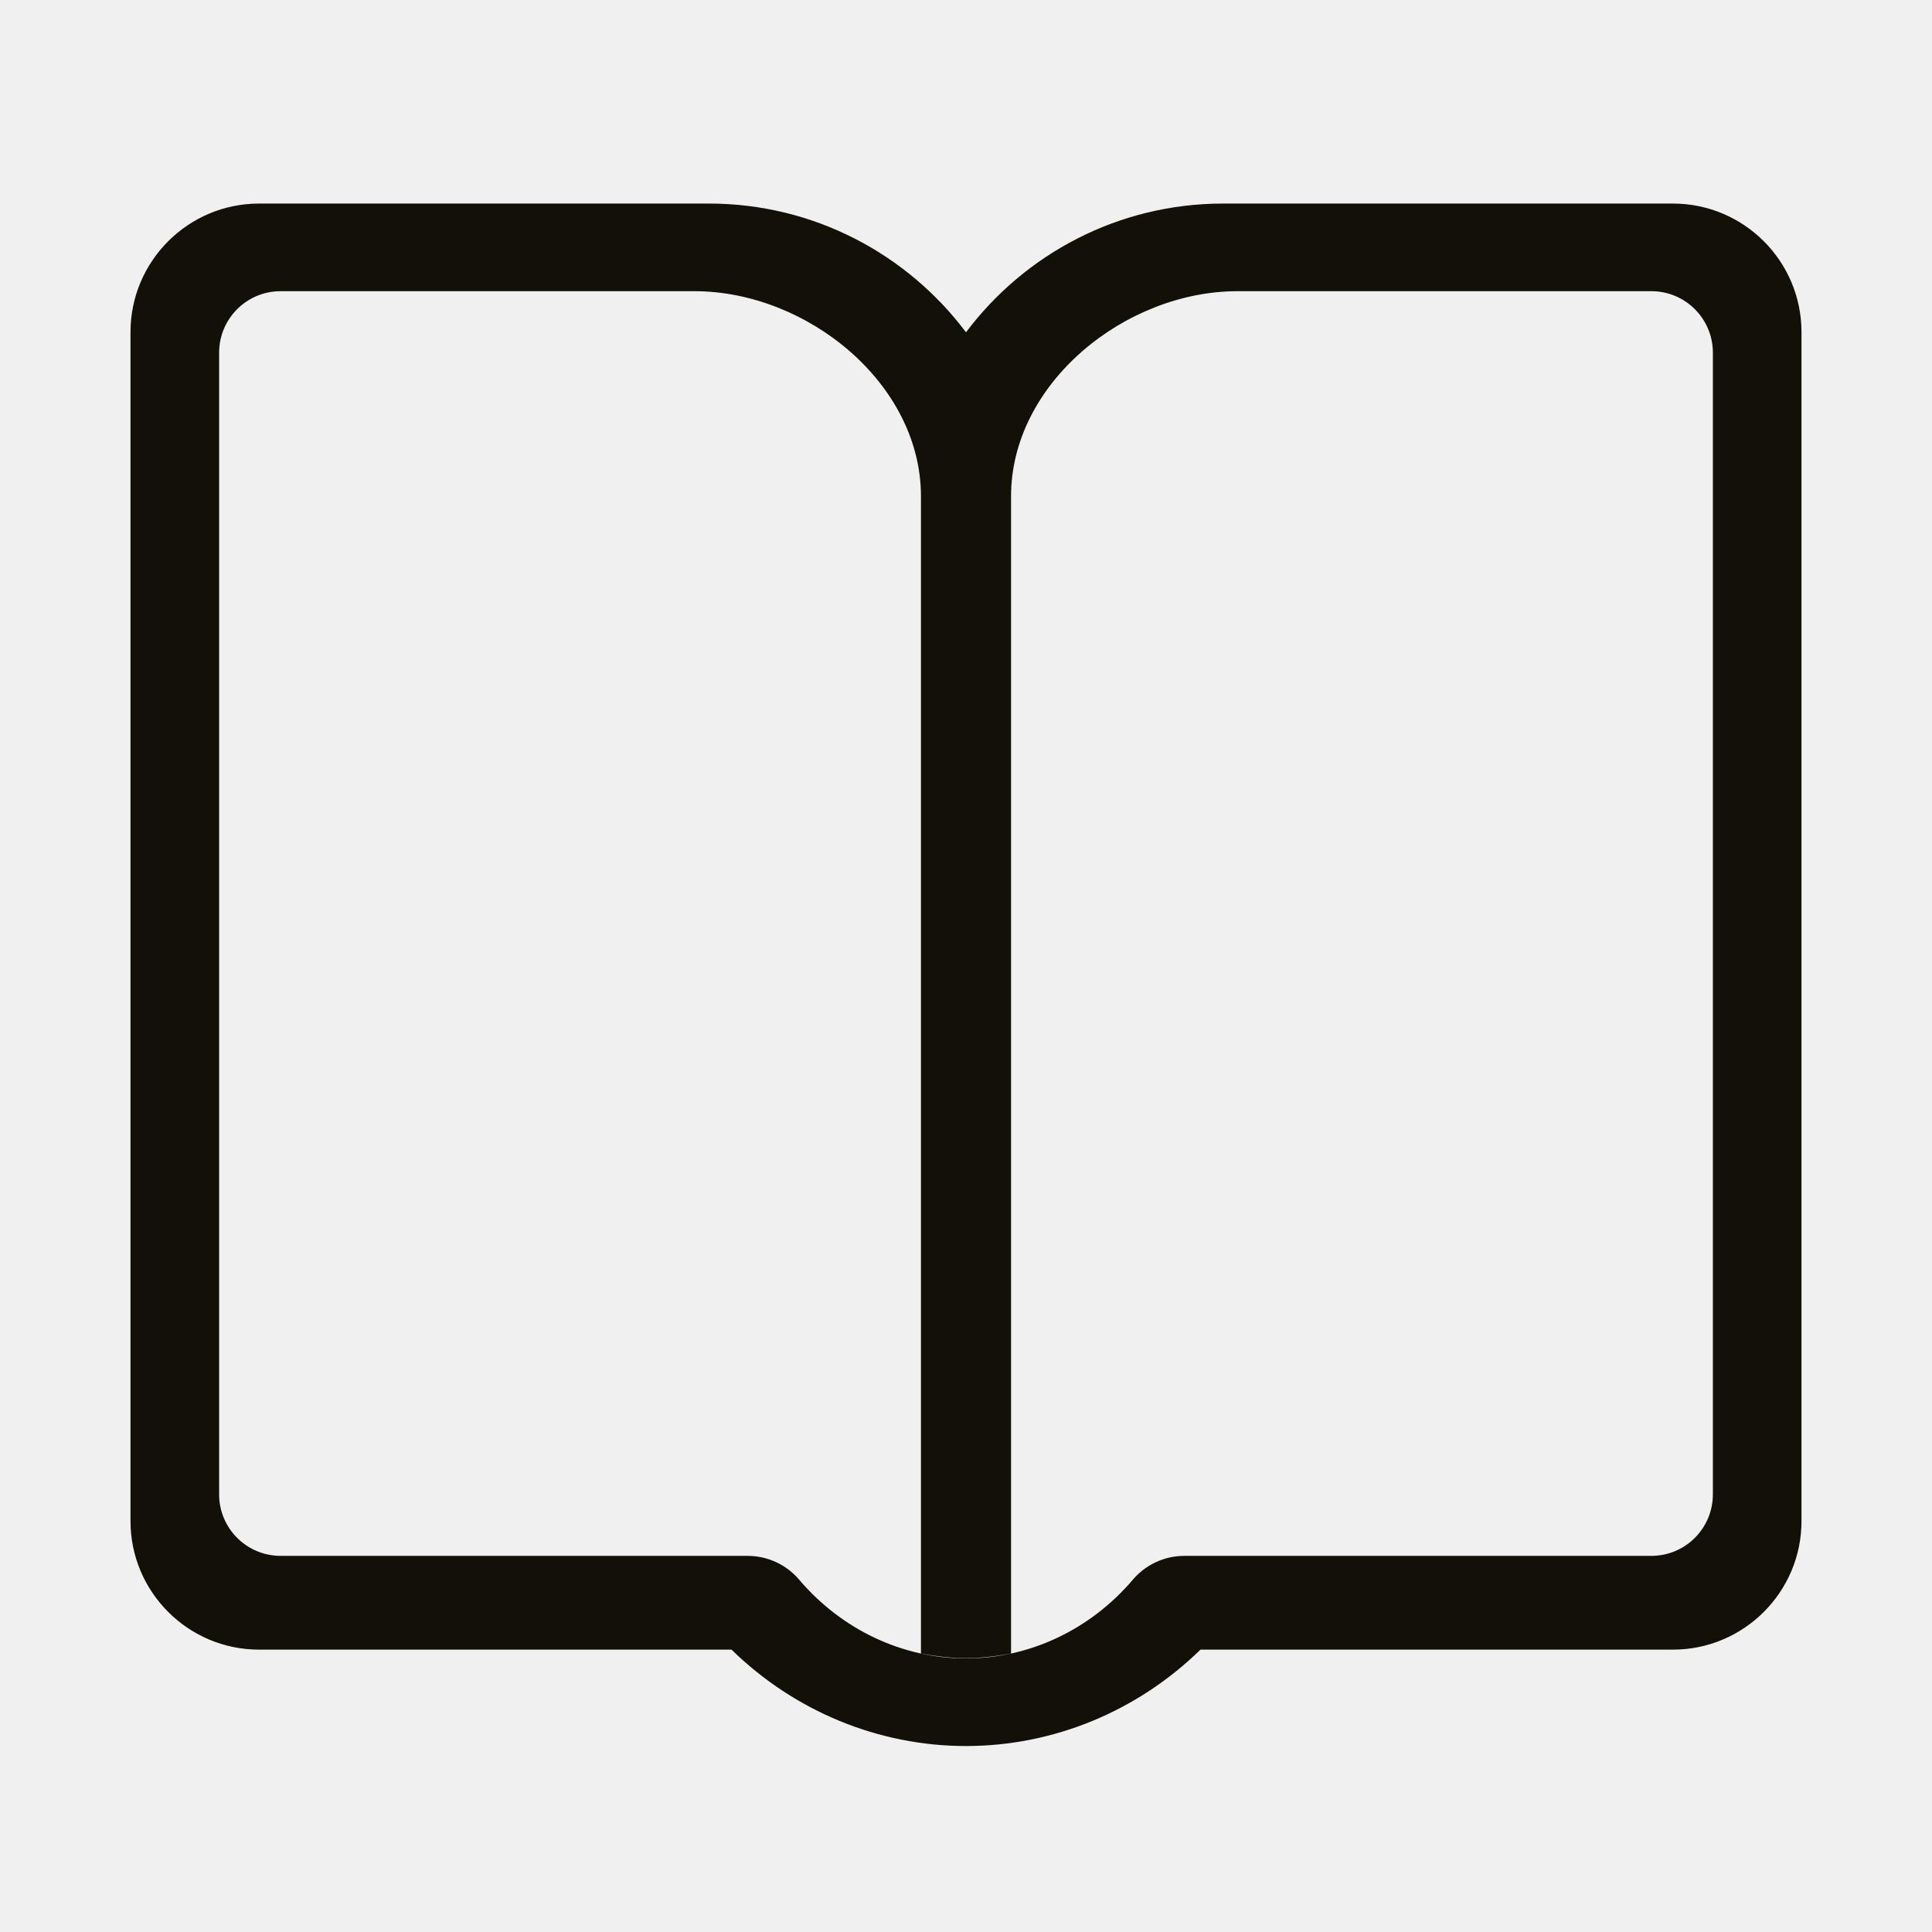
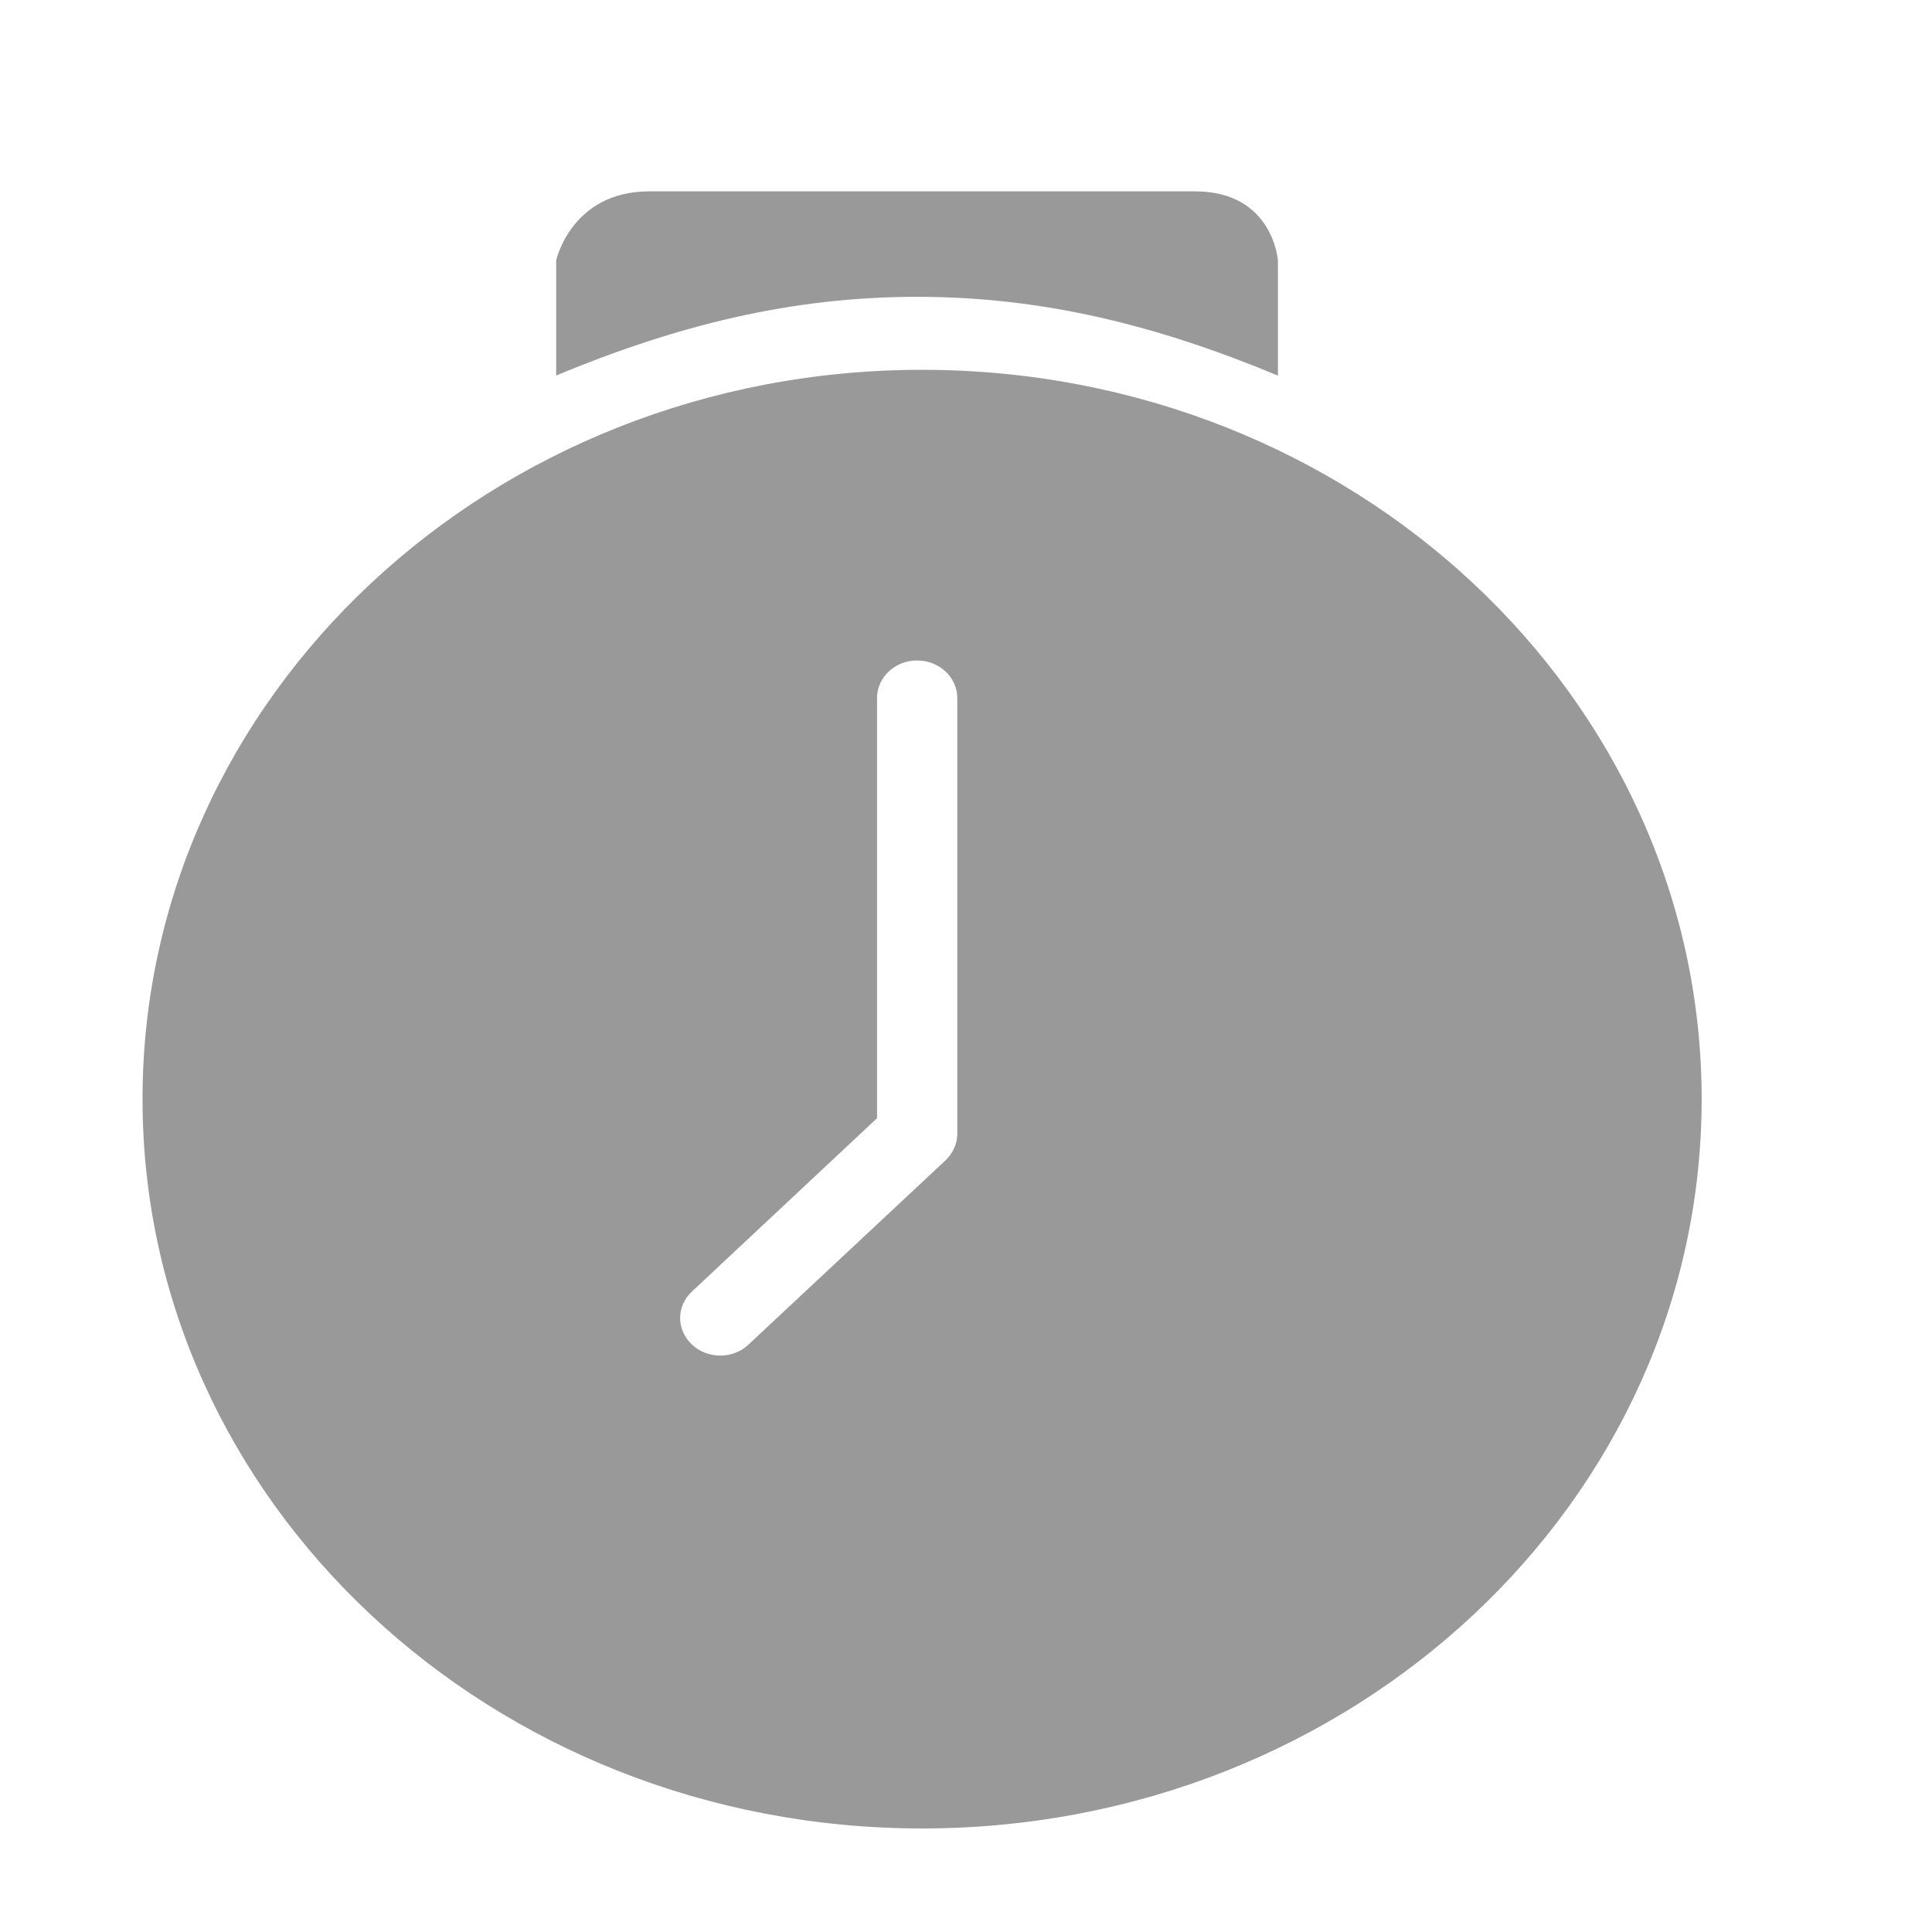
- <svg xmlns="http://www.w3.org/2000/svg" t="1531967538026" class="icon" style="" viewBox="0 0 1024 1024" version="1.1" p-id="9360" width="42" height="42">
+ <svg xmlns="http://www.w3.org/2000/svg" xmlns:xlink="http://www.w3.org/1999/xlink" width="22px" height="22px" viewBox="0 0 22 22" version="1.1">
  <defs>
-     <style type="text/css" />
+     <rect id="path-1" x="0" y="686" width="360" height="48" />
+     <filter x="-2.1%" y="-15.6%" width="104.2%" height="131.3%" filterUnits="objectBoundingBox" id="filter-2">
+       <feOffset dx="0" dy="0" in="SourceAlpha" result="shadowOffsetOuter1" />
+       <feGaussianBlur stdDeviation="2.5" in="shadowOffsetOuter1" result="shadowBlurOuter1" />
+       <feColorMatrix values="0 0 0 0 0   0 0 0 0 0   0 0 0 0 0  0 0 0 0.104 0" type="matrix" in="shadowBlurOuter1" />
+     </filter>
  </defs>
-   <path d="M886.702 107.892h-238.449c-55.654 0-105.151 26.829-136.253 68.23-31.106-41.402-80.607-68.23-136.261-68.23h-238.443c-37.558 0-68.13 30.554-68.13 68.13v630.182c0 37.558 30.539 68.13 68.13 68.13h250.423c33.426 32.669 77.908 51.098 124.279 51.098 46.37 0 90.845-18.429 124.278-51.098h250.423c37.558 0 68.13-30.535 68.13-68.13v-630.182c0.001-37.558-30.534-68.13-68.129-68.13v0zM907.86 792.042c0 18.005-14.594 32.601-32.601 32.601h-247.532c-10.506 0-20.49 4.603-27.338 12.667-22.531 26.469-54.757 41.682-88.389 41.682-33.634 0-65.861-15.213-88.386-41.682-6.855-8.063-16.832-12.667-27.344-12.667h-247.53c-18.005 0-32.601-14.594-32.601-32.601v-605.108c0-18.006 14.594-32.601 32.601-32.601h219.31c59.534 0 120.074 48.758 120.074 108.697v613.324c0 0 11.939 2.525 23.877 2.525s23.877-2.525 23.877-2.525v-613.324c0-59.941 60.539-108.697 120.074-108.697h219.31c18.005 0 32.601 14.593 32.601 32.601v605.108h-0.001zM907.86 792.042z" p-id="9361" fill="#121007" />
+   <g id="页面-1" stroke="none" stroke-width="1" fill="none" fill-rule="evenodd">
+     <g id="我的" transform="translate(-131, -692)">
+       <rect id="背景" fill="#F5F5F5" x="0" y="0" width="360" height="734" />
+       <g id="矩形备份-11">
+         <use fill="black" fill-opacity="1" filter="url(#filter-2)" xlink:href="#path-1" />
+         <use fill="#FFFFFF" fill-rule="evenodd" xlink:href="#path-1" />
+       </g>
+       <g id="编组-8备份" transform="translate(124, 713.4082)" fill="#666666" font-family="PingFangSC-Regular, PingFang SC" font-size="12" font-weight="normal" letter-spacing="0.369">
+         <g id="编组-6备份">
+           <text id="待办">
+             <tspan x="5.131" y="13">待办</tspan>
+           </text>
+         </g>
+       </g>
+       <g id="我的待办" transform="translate(131, 692)" fill-rule="nonzero">
+         <rect id="矩形" fill="#000000" opacity="0" x="0" y="0" width="22" height="22" />
+         <path d="M10.5,20.821 C5.599,20.821 1.623,17.104 1.623,12.516 C1.623,7.929 5.597,4.211 10.5,4.211 C15.402,4.211 19.377,7.929 19.377,12.516 C19.377,17.103 15.403,20.821 10.5,20.821 Z M10.901,7.949 C10.901,7.712 10.696,7.521 10.443,7.521 C10.19,7.521 9.987,7.712 9.987,7.949 L9.987,12.733 L7.879,14.707 C7.7,14.874 7.7,15.142 7.879,15.31 C7.963,15.391 8.08,15.436 8.202,15.436 C8.323,15.436 8.44,15.391 8.524,15.31 L10.768,13.212 C10.852,13.131 10.901,13.023 10.901,12.91 L10.901,7.949 Z M6.333,4.276 L6.333,2.965 C6.333,2.965 6.506,2.179 7.393,2.179 L13.608,2.179 C14.496,2.179 14.552,2.965 14.552,2.965 L14.552,4.277 C13.182,3.707 11.881,3.38 10.443,3.38 C9.004,3.38 7.702,3.707 6.333,4.276 L6.333,4.276 Z" id="形状" fill="#999999" />
+       </g>
+     </g>
+   </g>
</svg>
